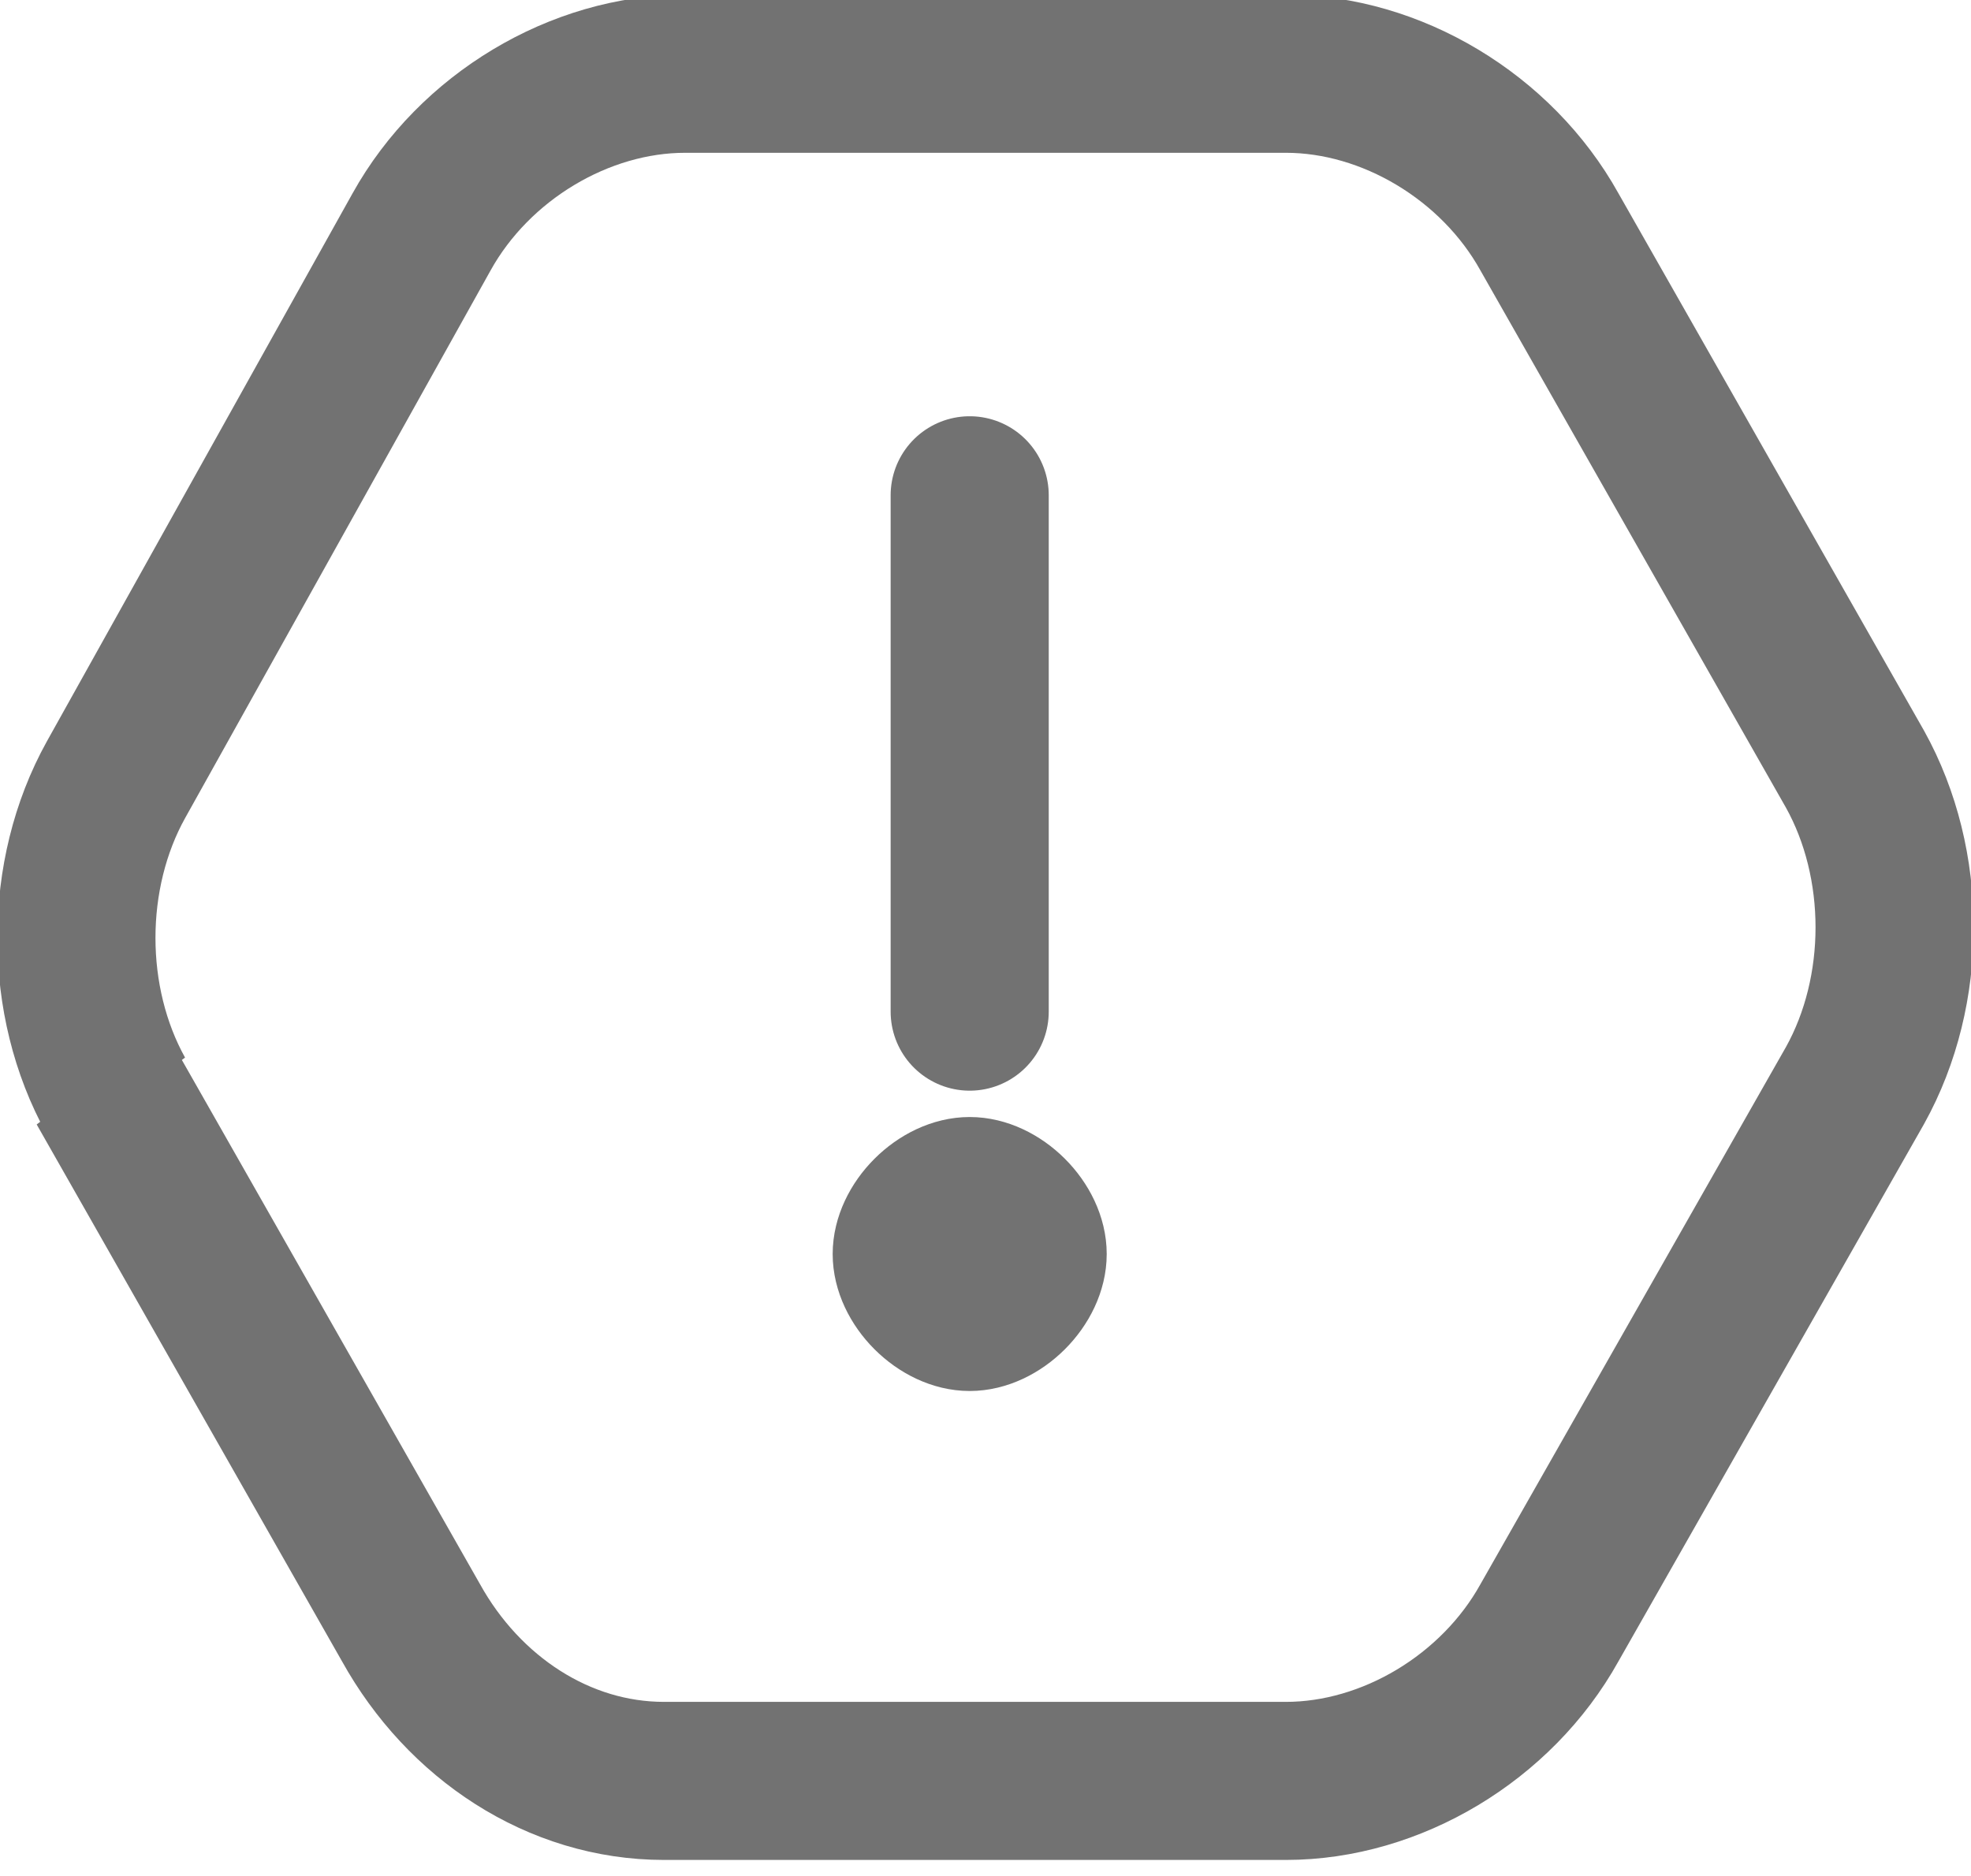
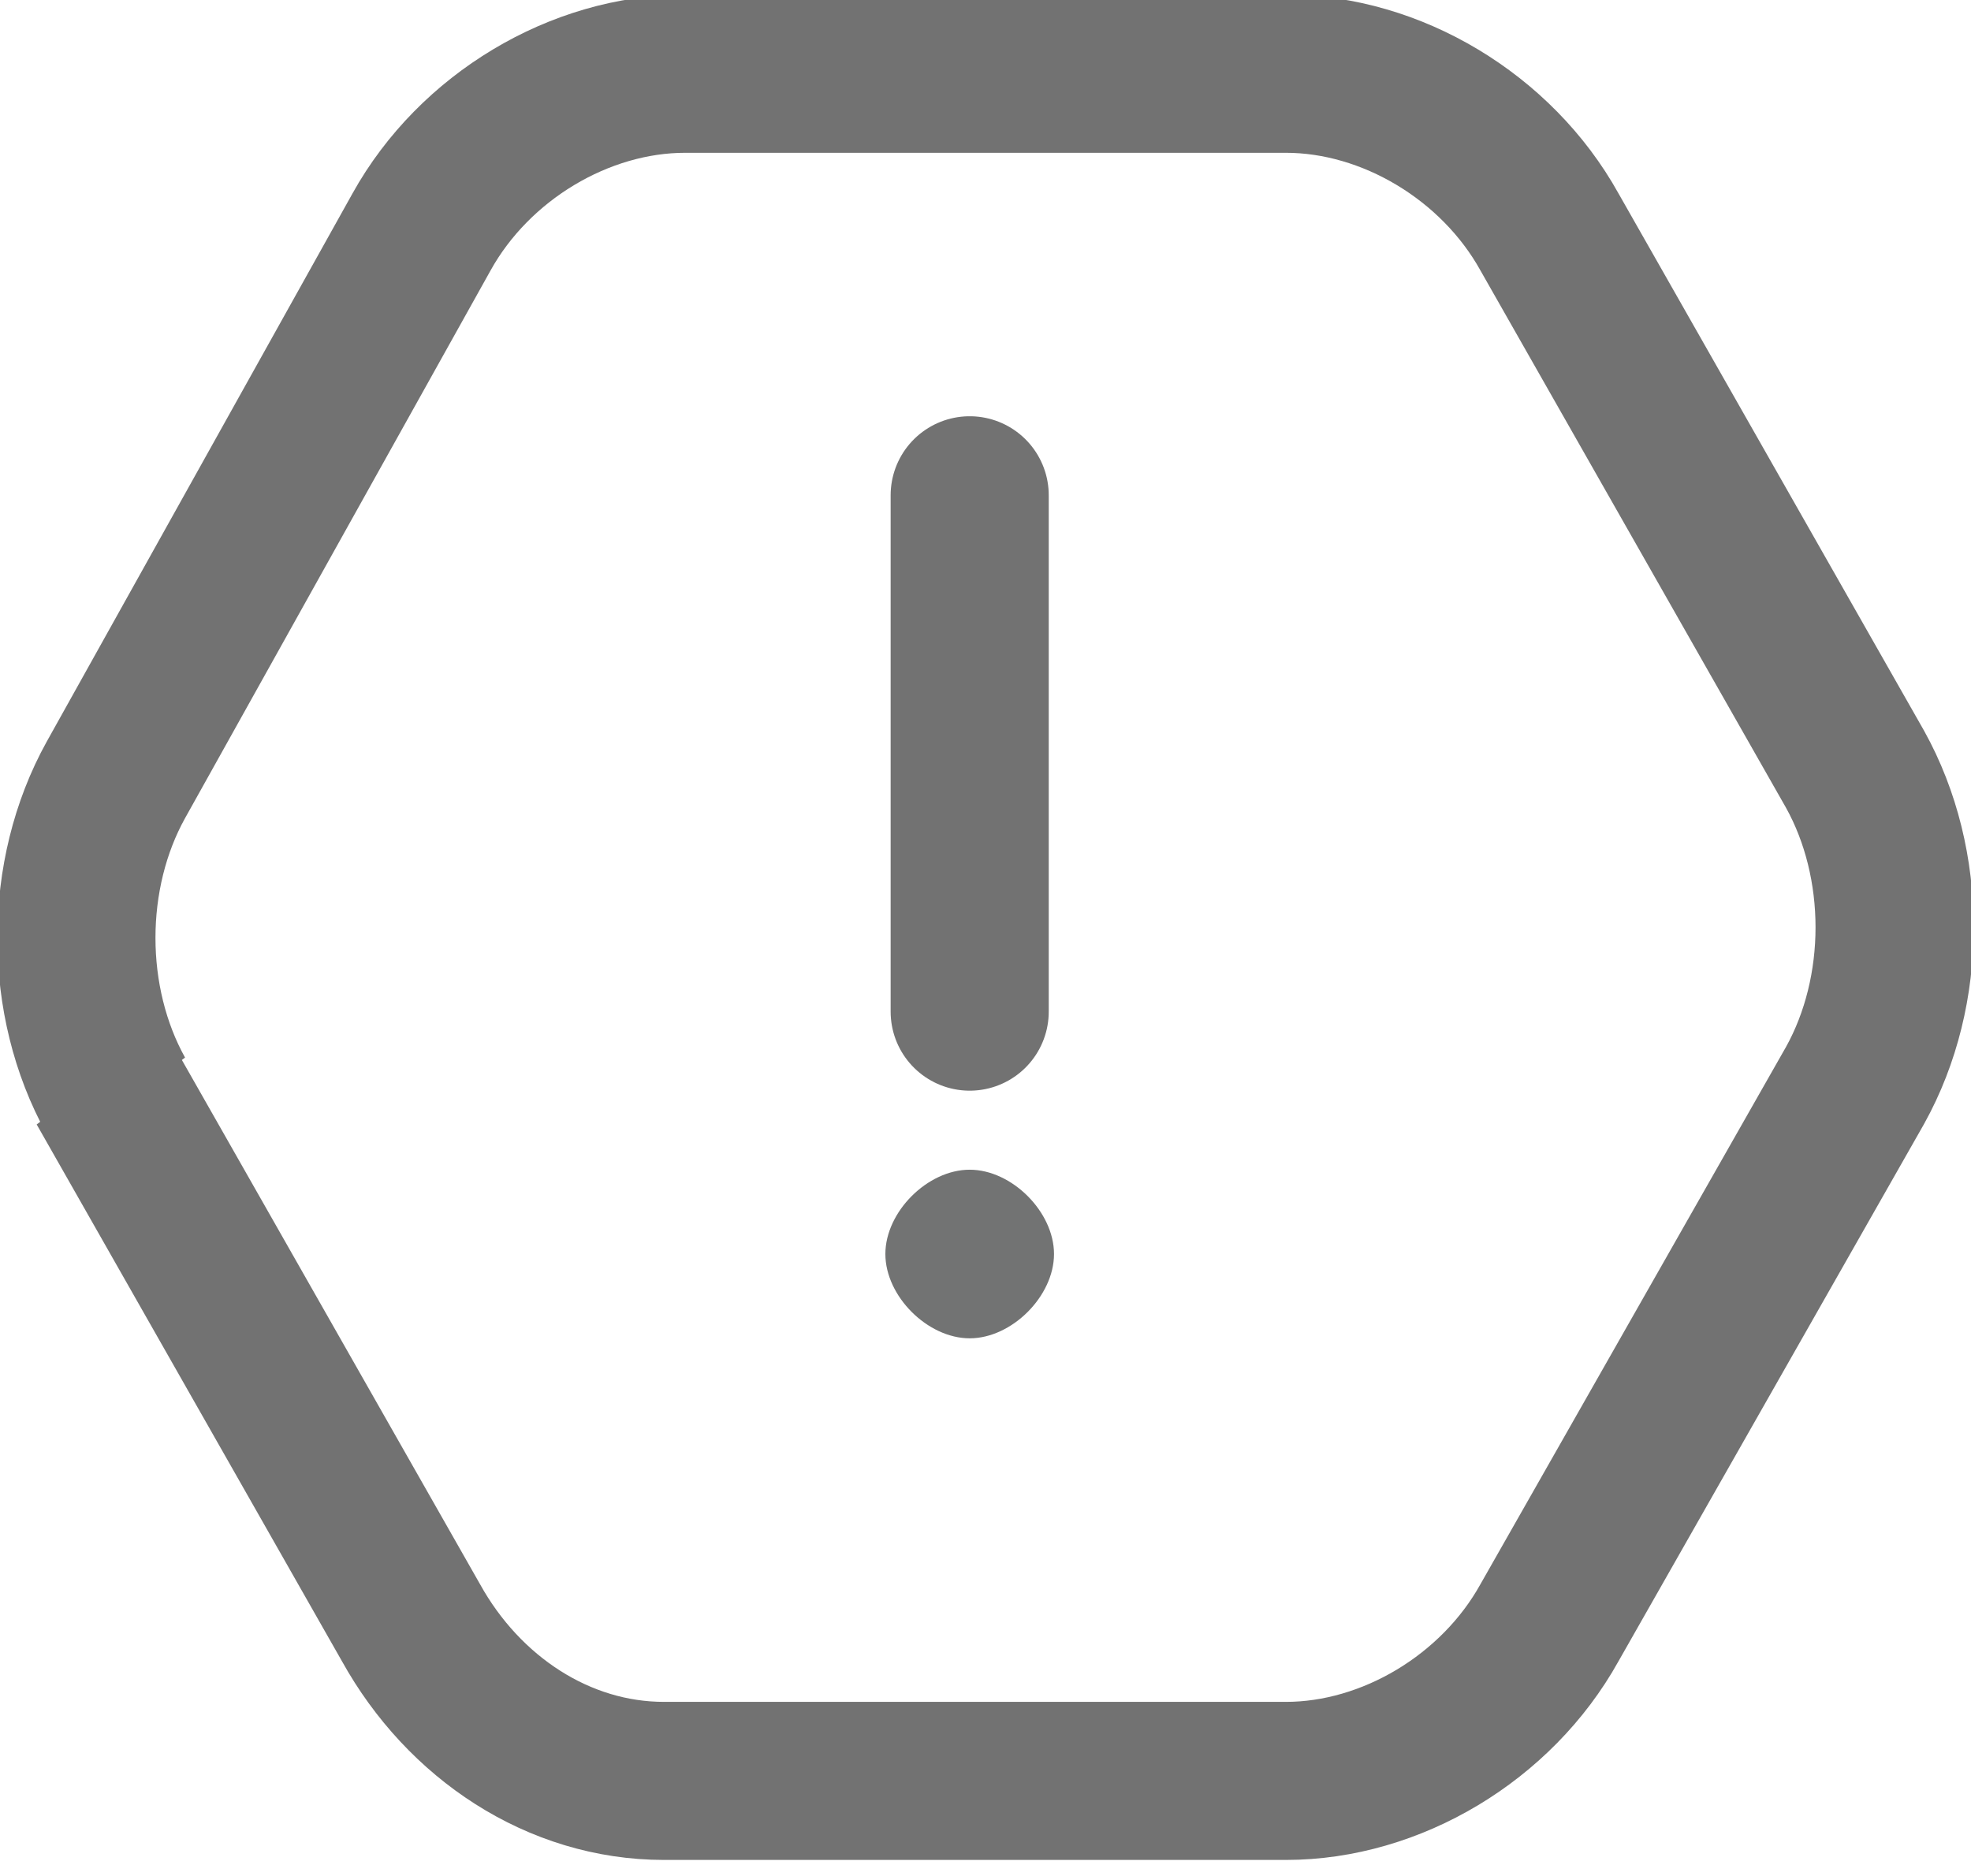
<svg xmlns="http://www.w3.org/2000/svg" id="Layer_1" version="1.1" viewBox="0 0 18.7 17.8">
  <path d="M1.1,10.4h0c-.5-.9-.5-2.1,0-3h0l2.9-5.2h0c.5-.9,1.5-1.5,2.5-1.5h5.7c1,0,2,.6,2.5,1.5h0l2.9,5.1h0c.5.9.5,2.1,0,3h0l-2.9,5.1h0c-.5.9-1.5,1.5-2.5,1.5h-5.9c-1,0-1.9-.6-2.4-1.5h0l-2.9-5.1h0Z" style="fill: none; stroke: #727272; stroke-width: 1.5px;" />
  <path d="M9.2,4.7v4.9" style="fill: none; stroke: #727272; stroke-linecap: round; stroke-linejoin: round; stroke-width: 1.5px;" />
-   <path d="M9.2,12.7c.4,0,.8-.4.8-.8s-.4-.8-.8-.8-.8.4-.8.8.4.8.8.8Z" style="fill: #727272; stroke: #727272; stroke-miterlimit: 10;" />
+   <path d="M9.2,12.7c.4,0,.8-.4.8-.8s-.4-.8-.8-.8-.8.4-.8.8.4.8.8.8Z" style="fill: #727373;" />
</svg>
